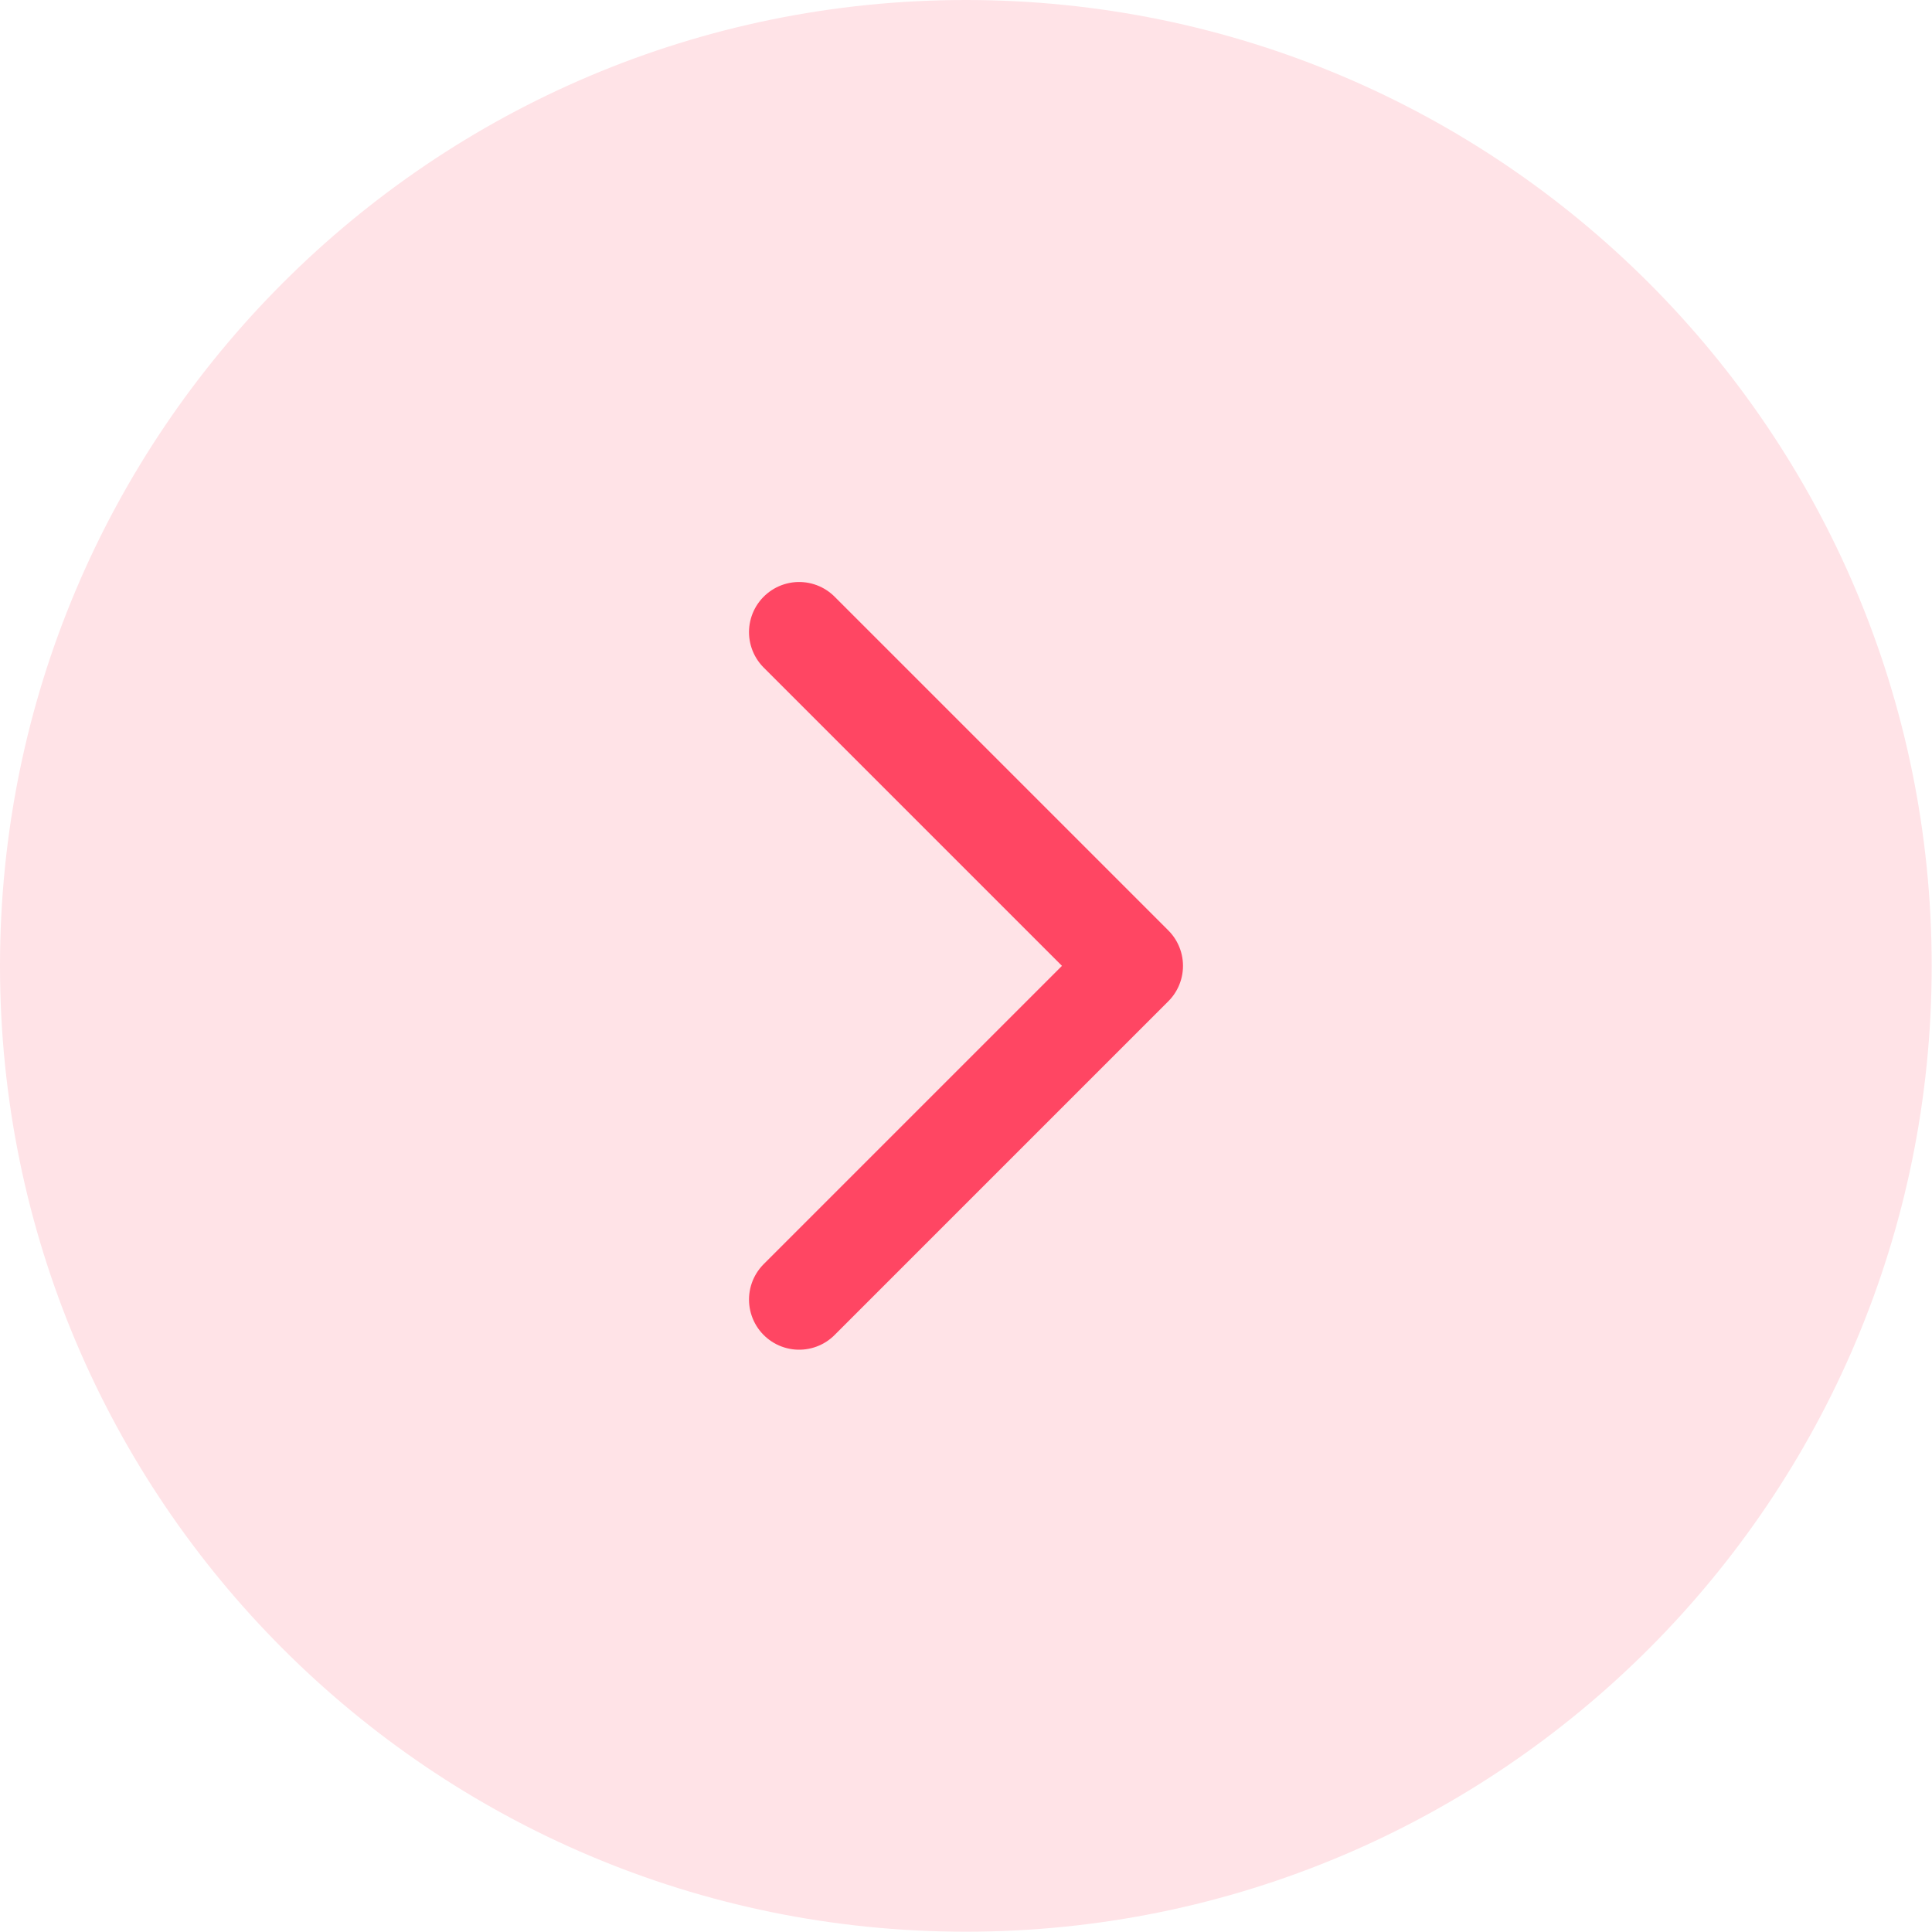
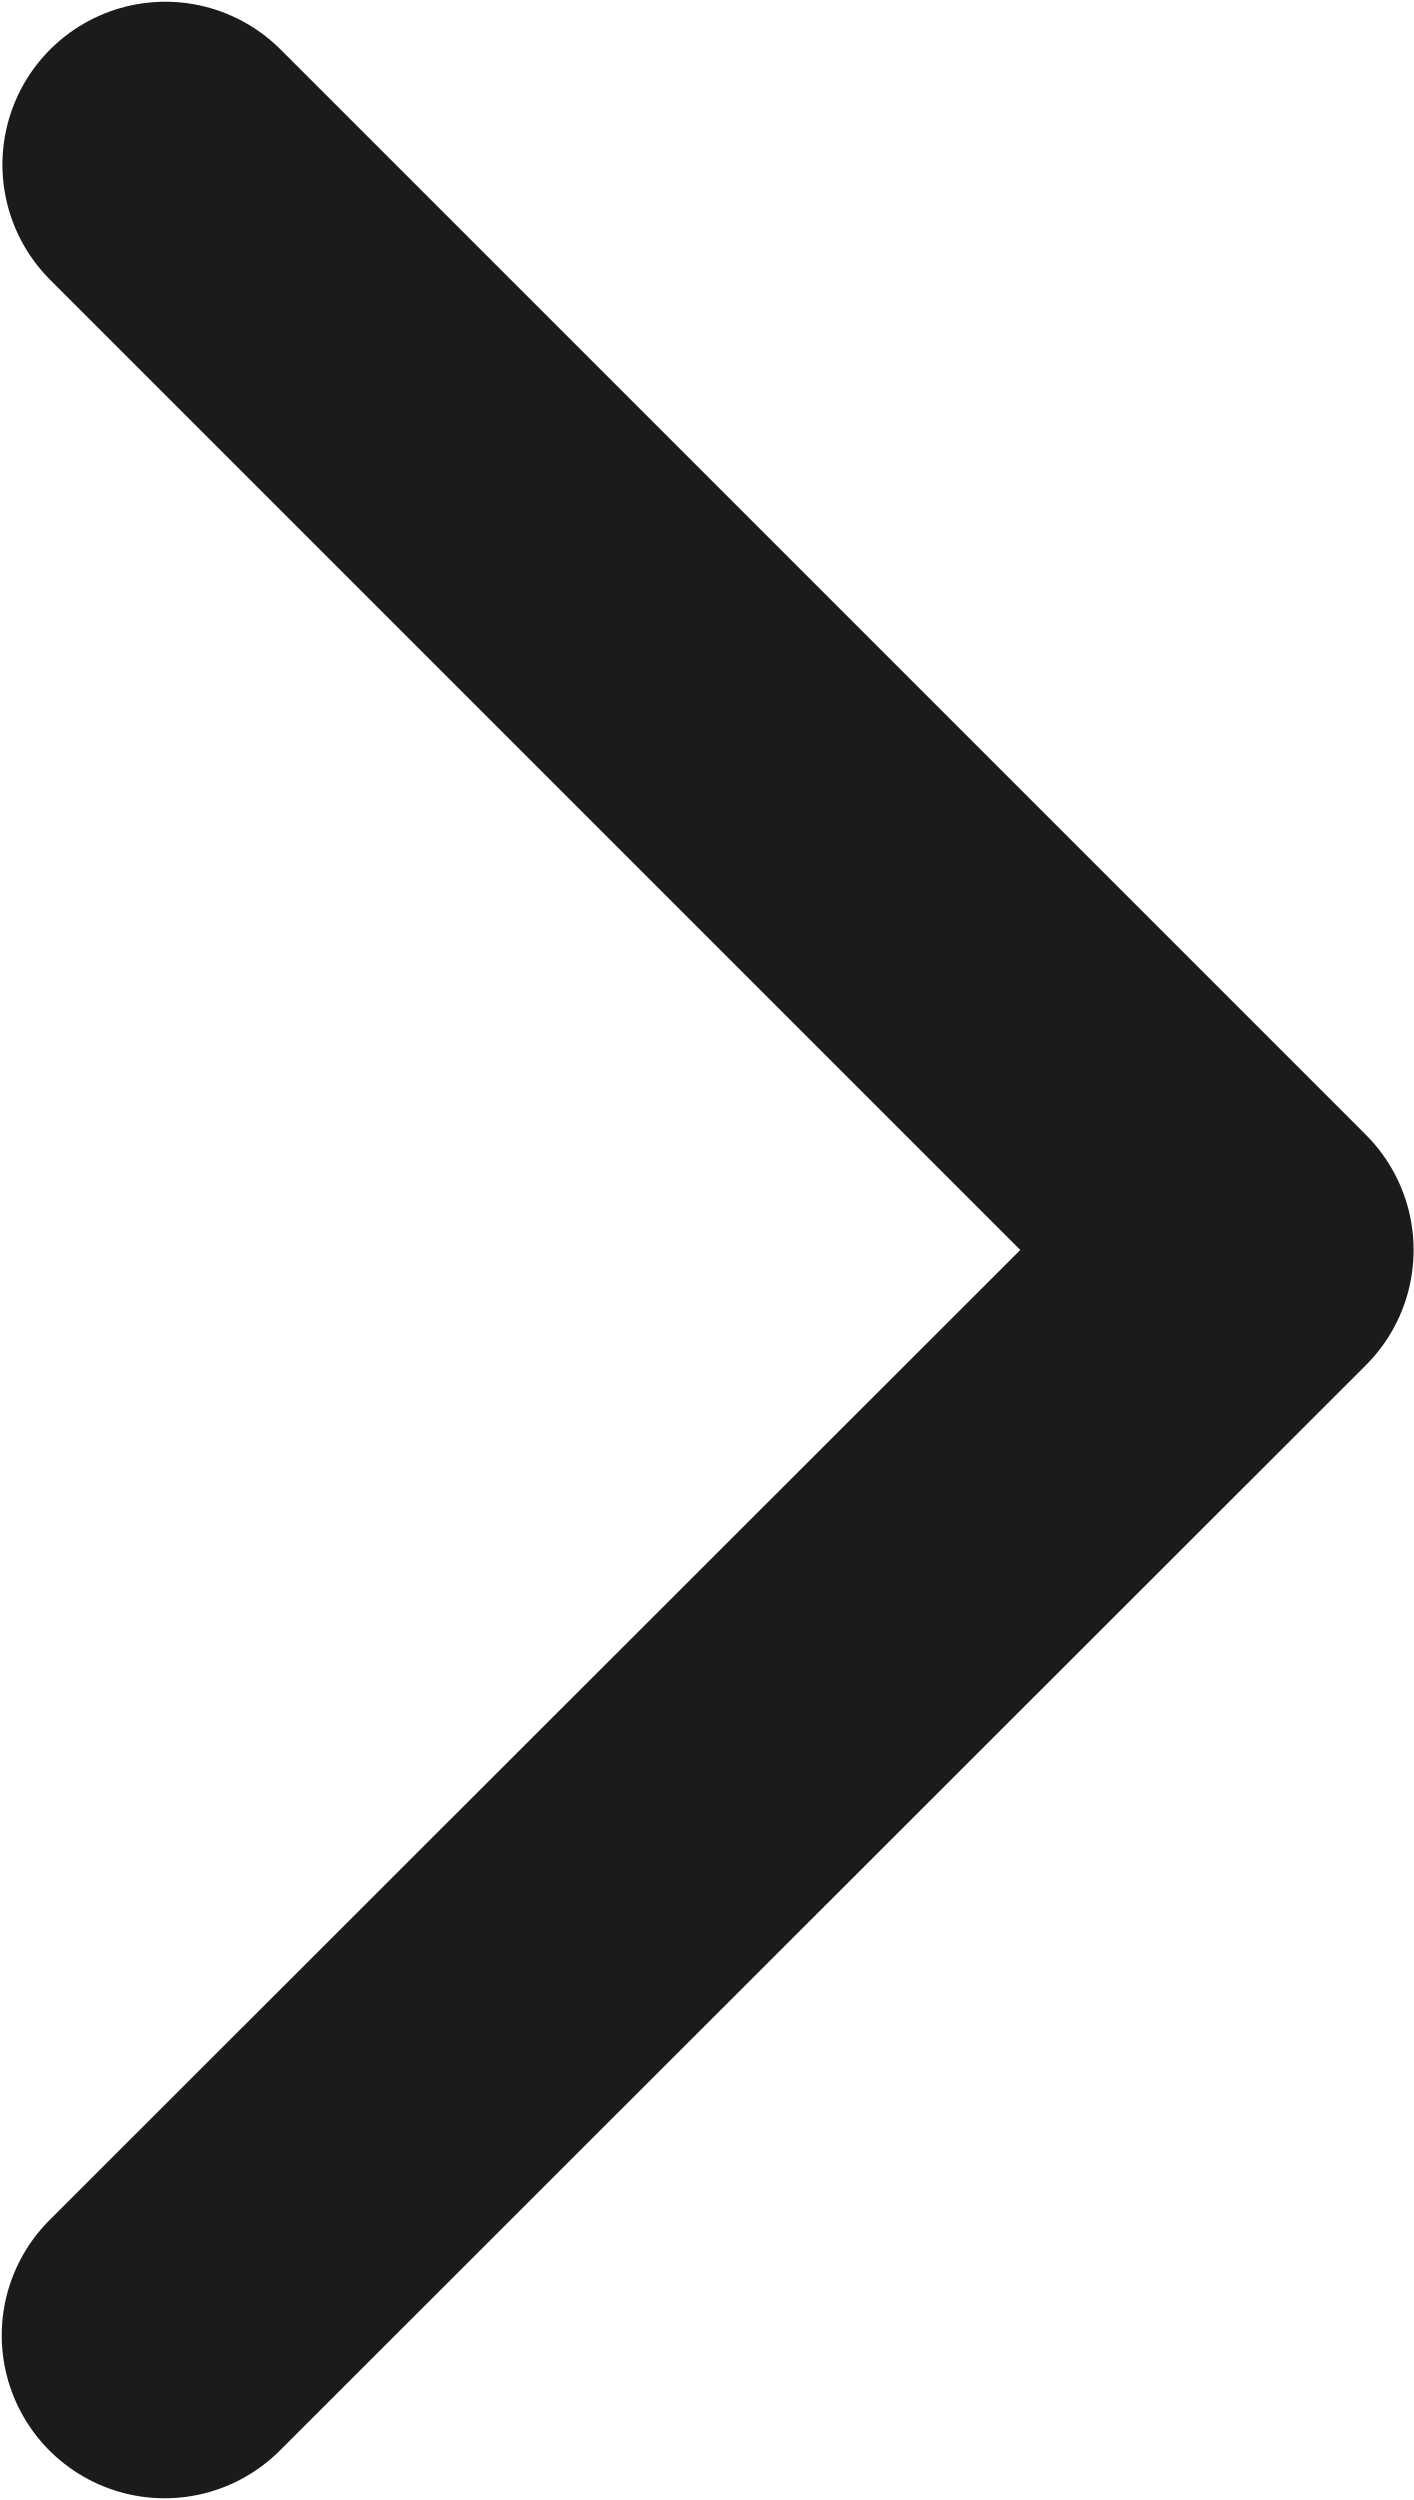
- <svg xmlns="http://www.w3.org/2000/svg" viewBox="0 0 6.455 6.455" height="24.395" width="24.395">
-   <g transform="translate(-93.535 -121.416)">
-     <circle cx="96.762" cy="124.643" r="3.227" fill="#ffe3e7" paint-order="fill markers stroke" />
-     <path d="M96.205 123.528l1.115 1.115-1.115 1.115" fill="none" stroke="#ff4663" stroke-width=".335" stroke-linecap="round" stroke-linejoin="round" />
-   </g>
+ <svg xmlns="http://www.w3.org/2000/svg" viewBox="0 0 2.043 3.614">
+   <path d="M.239.238l1.569 1.569-1.57 1.569" fill="none" stroke="#1b1b1b" stroke-width=".471" stroke-linecap="round" stroke-linejoin="round" />
</svg>
